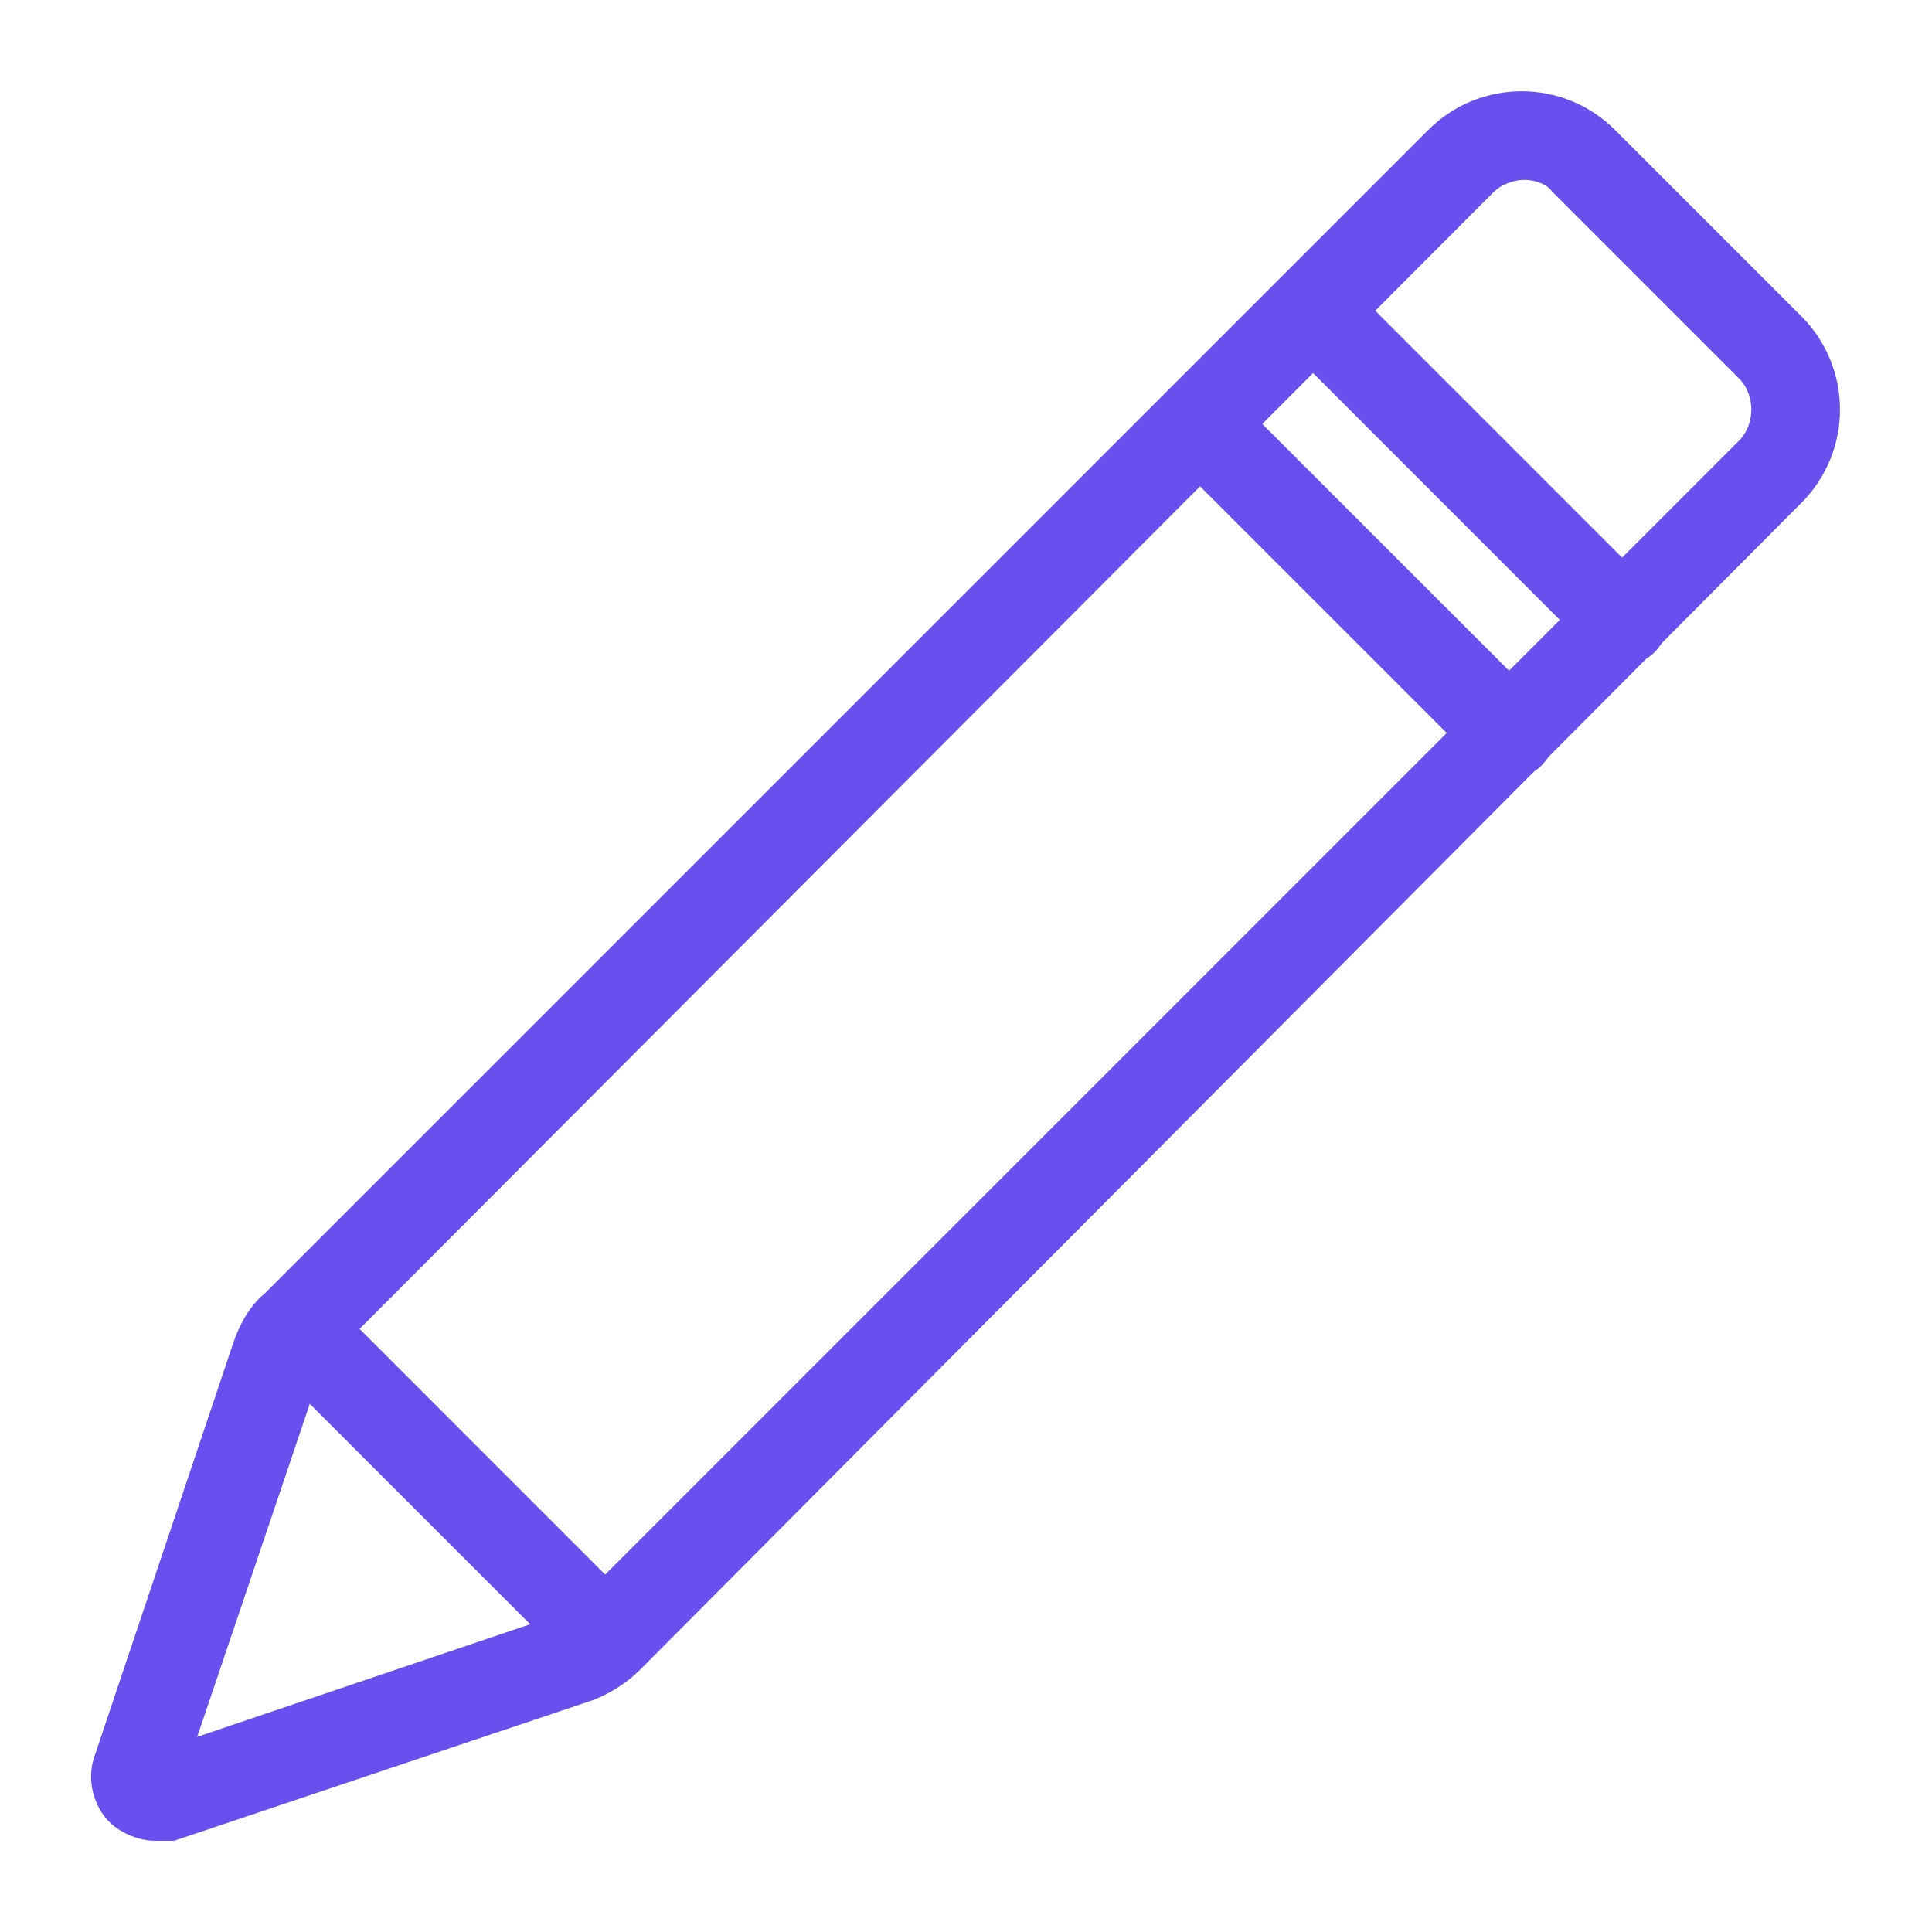
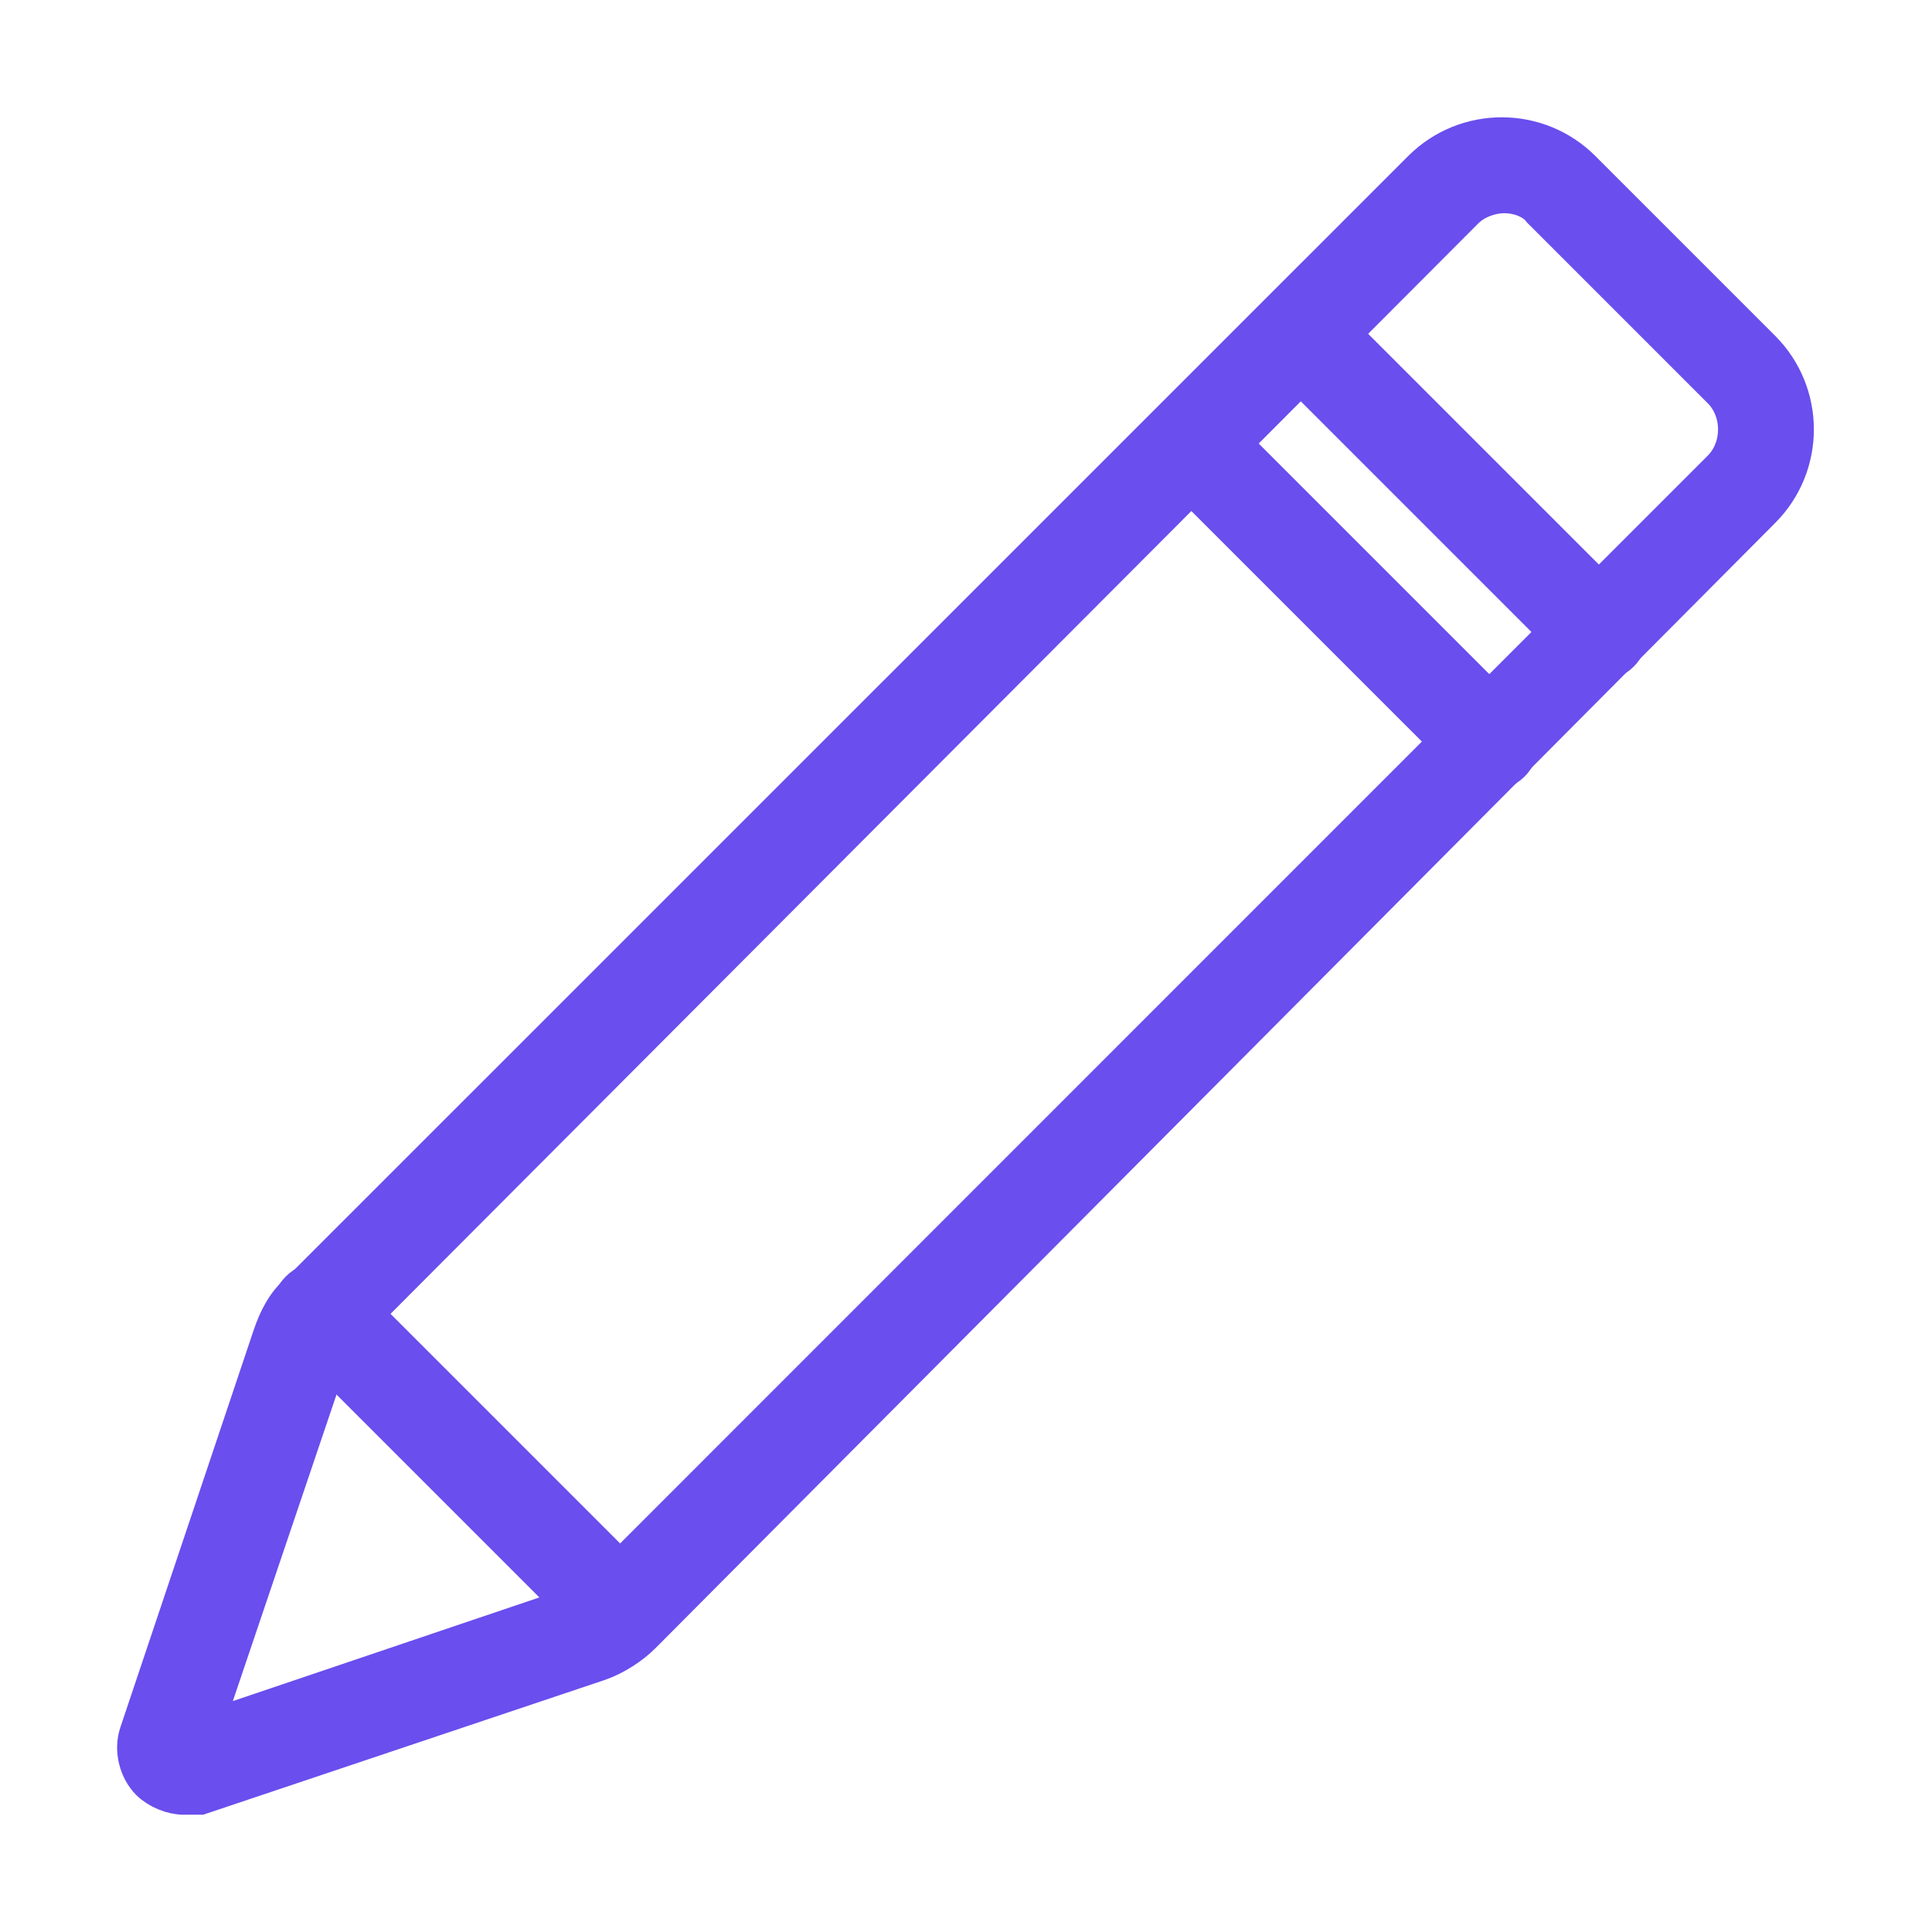
- <svg xmlns="http://www.w3.org/2000/svg" width="18" height="18" viewBox="0 0 18 18" fill="none">
-   <path d="M1.44 17C1.335 17 1.203 16.947 1.124 16.868C1.019 16.763 0.967 16.579 1.019 16.421L2.309 12.579C2.361 12.421 2.44 12.263 2.572 12.158L13.414 1.316C13.835 0.895 14.519 0.895 14.94 1.316L16.677 3.053C17.098 3.474 17.098 4.158 16.677 4.579L5.861 15.447C5.756 15.553 5.598 15.658 5.44 15.71L1.598 17C1.546 17 1.493 17 1.44 17ZM14.203 1.526C14.072 1.526 13.914 1.579 13.809 1.684L2.967 12.553C2.914 12.605 2.861 12.684 2.835 12.763L1.598 16.421L5.256 15.184C5.335 15.158 5.414 15.105 5.467 15.053L16.309 4.211C16.519 4 16.519 3.632 16.309 3.421L14.572 1.684C14.493 1.579 14.335 1.526 14.203 1.526Z" fill="#6A4EEE" stroke="#6A4EEE" stroke-width="0.3" />
-   <path d="M14.072 7.105C13.993 7.105 13.94 7.078 13.888 7.026L10.993 4.131C10.888 4.026 10.888 3.868 10.993 3.763C11.098 3.657 11.256 3.657 11.361 3.763L14.256 6.657C14.361 6.763 14.361 6.92 14.256 7.026C14.204 7.078 14.125 7.105 14.072 7.105Z" fill="#6A4EEE" stroke="#6A4EEE" stroke-width="0.3" />
-   <path d="M15.124 6.05C15.046 6.05 14.993 6.024 14.94 5.971L12.046 3.076C11.94 2.971 11.94 2.813 12.046 2.708C12.151 2.603 12.309 2.603 12.414 2.708L15.309 5.603C15.414 5.708 15.414 5.866 15.309 5.971C15.256 6.024 15.177 6.05 15.124 6.05Z" fill="#6A4EEE" stroke="#6A4EEE" stroke-width="0.3" />
-   <path d="M5.651 15.527C5.572 15.527 5.519 15.5 5.467 15.448L2.572 12.553C2.467 12.448 2.467 12.29 2.572 12.184C2.677 12.079 2.835 12.079 2.941 12.184L5.835 15.079C5.941 15.184 5.941 15.342 5.835 15.448C5.783 15.5 5.704 15.527 5.651 15.527Z" fill="#6A4EEE" stroke="#6A4EEE" stroke-width="0.3" />
+ <svg xmlns="http://www.w3.org/2000/svg" width="14" height="14" viewBox="0 0 14 14" fill="none">
+   <path d="M1.33 13C1.251 13 1.152 12.96 1.093 12.901C1.014 12.822 0.975 12.684 1.014 12.566L1.981 9.684C2.021 9.566 2.08 9.447 2.178 9.368L10.31 1.237C10.626 0.921 11.139 0.921 11.455 1.237L12.757 2.539C13.073 2.855 13.073 3.368 12.757 3.684L4.646 11.835C4.567 11.915 4.448 11.993 4.33 12.033L1.448 13C1.409 13 1.369 13 1.33 13ZM10.902 1.395C10.803 1.395 10.685 1.434 10.606 1.513L2.475 9.664C2.435 9.704 2.396 9.763 2.376 9.822L1.448 12.566L4.192 11.638C4.251 11.618 4.31 11.579 4.35 11.54L12.481 3.408C12.639 3.25 12.639 2.974 12.481 2.816L11.178 1.513C11.119 1.434 11.001 1.395 10.902 1.395Z" fill="#6A4EEE" stroke="#6A4EEE" stroke-width="0.3" />
+   <path d="M10.803 5.581C10.743 5.581 10.704 5.562 10.664 5.522L8.493 3.351C8.414 3.272 8.414 3.154 8.493 3.075C8.572 2.996 8.691 2.996 8.77 3.075L10.941 5.246C11.02 5.325 11.02 5.443 10.941 5.522C10.901 5.562 10.842 5.581 10.803 5.581Z" fill="#6A4EEE" stroke="#6A4EEE" stroke-width="0.3" />
+   <path d="M11.594 4.785C11.534 4.785 11.495 4.765 11.455 4.725L9.284 2.554C9.205 2.475 9.205 2.357 9.284 2.278C9.363 2.199 9.482 2.199 9.561 2.278L11.732 4.449C11.811 4.528 11.811 4.646 11.732 4.725C11.692 4.765 11.633 4.785 11.594 4.785Z" fill="#6A4EEE" stroke="#6A4EEE" stroke-width="0.3" />
+   <path d="M4.486 11.863C4.427 11.863 4.387 11.843 4.348 11.803L2.177 9.632C2.098 9.553 2.098 9.435 2.177 9.356C2.256 9.277 2.374 9.277 2.453 9.356L4.624 11.527C4.703 11.606 4.703 11.725 4.624 11.803C4.585 11.843 4.526 11.863 4.486 11.863Z" fill="#6A4EEE" stroke="#6A4EEE" stroke-width="0.3" />
</svg>
